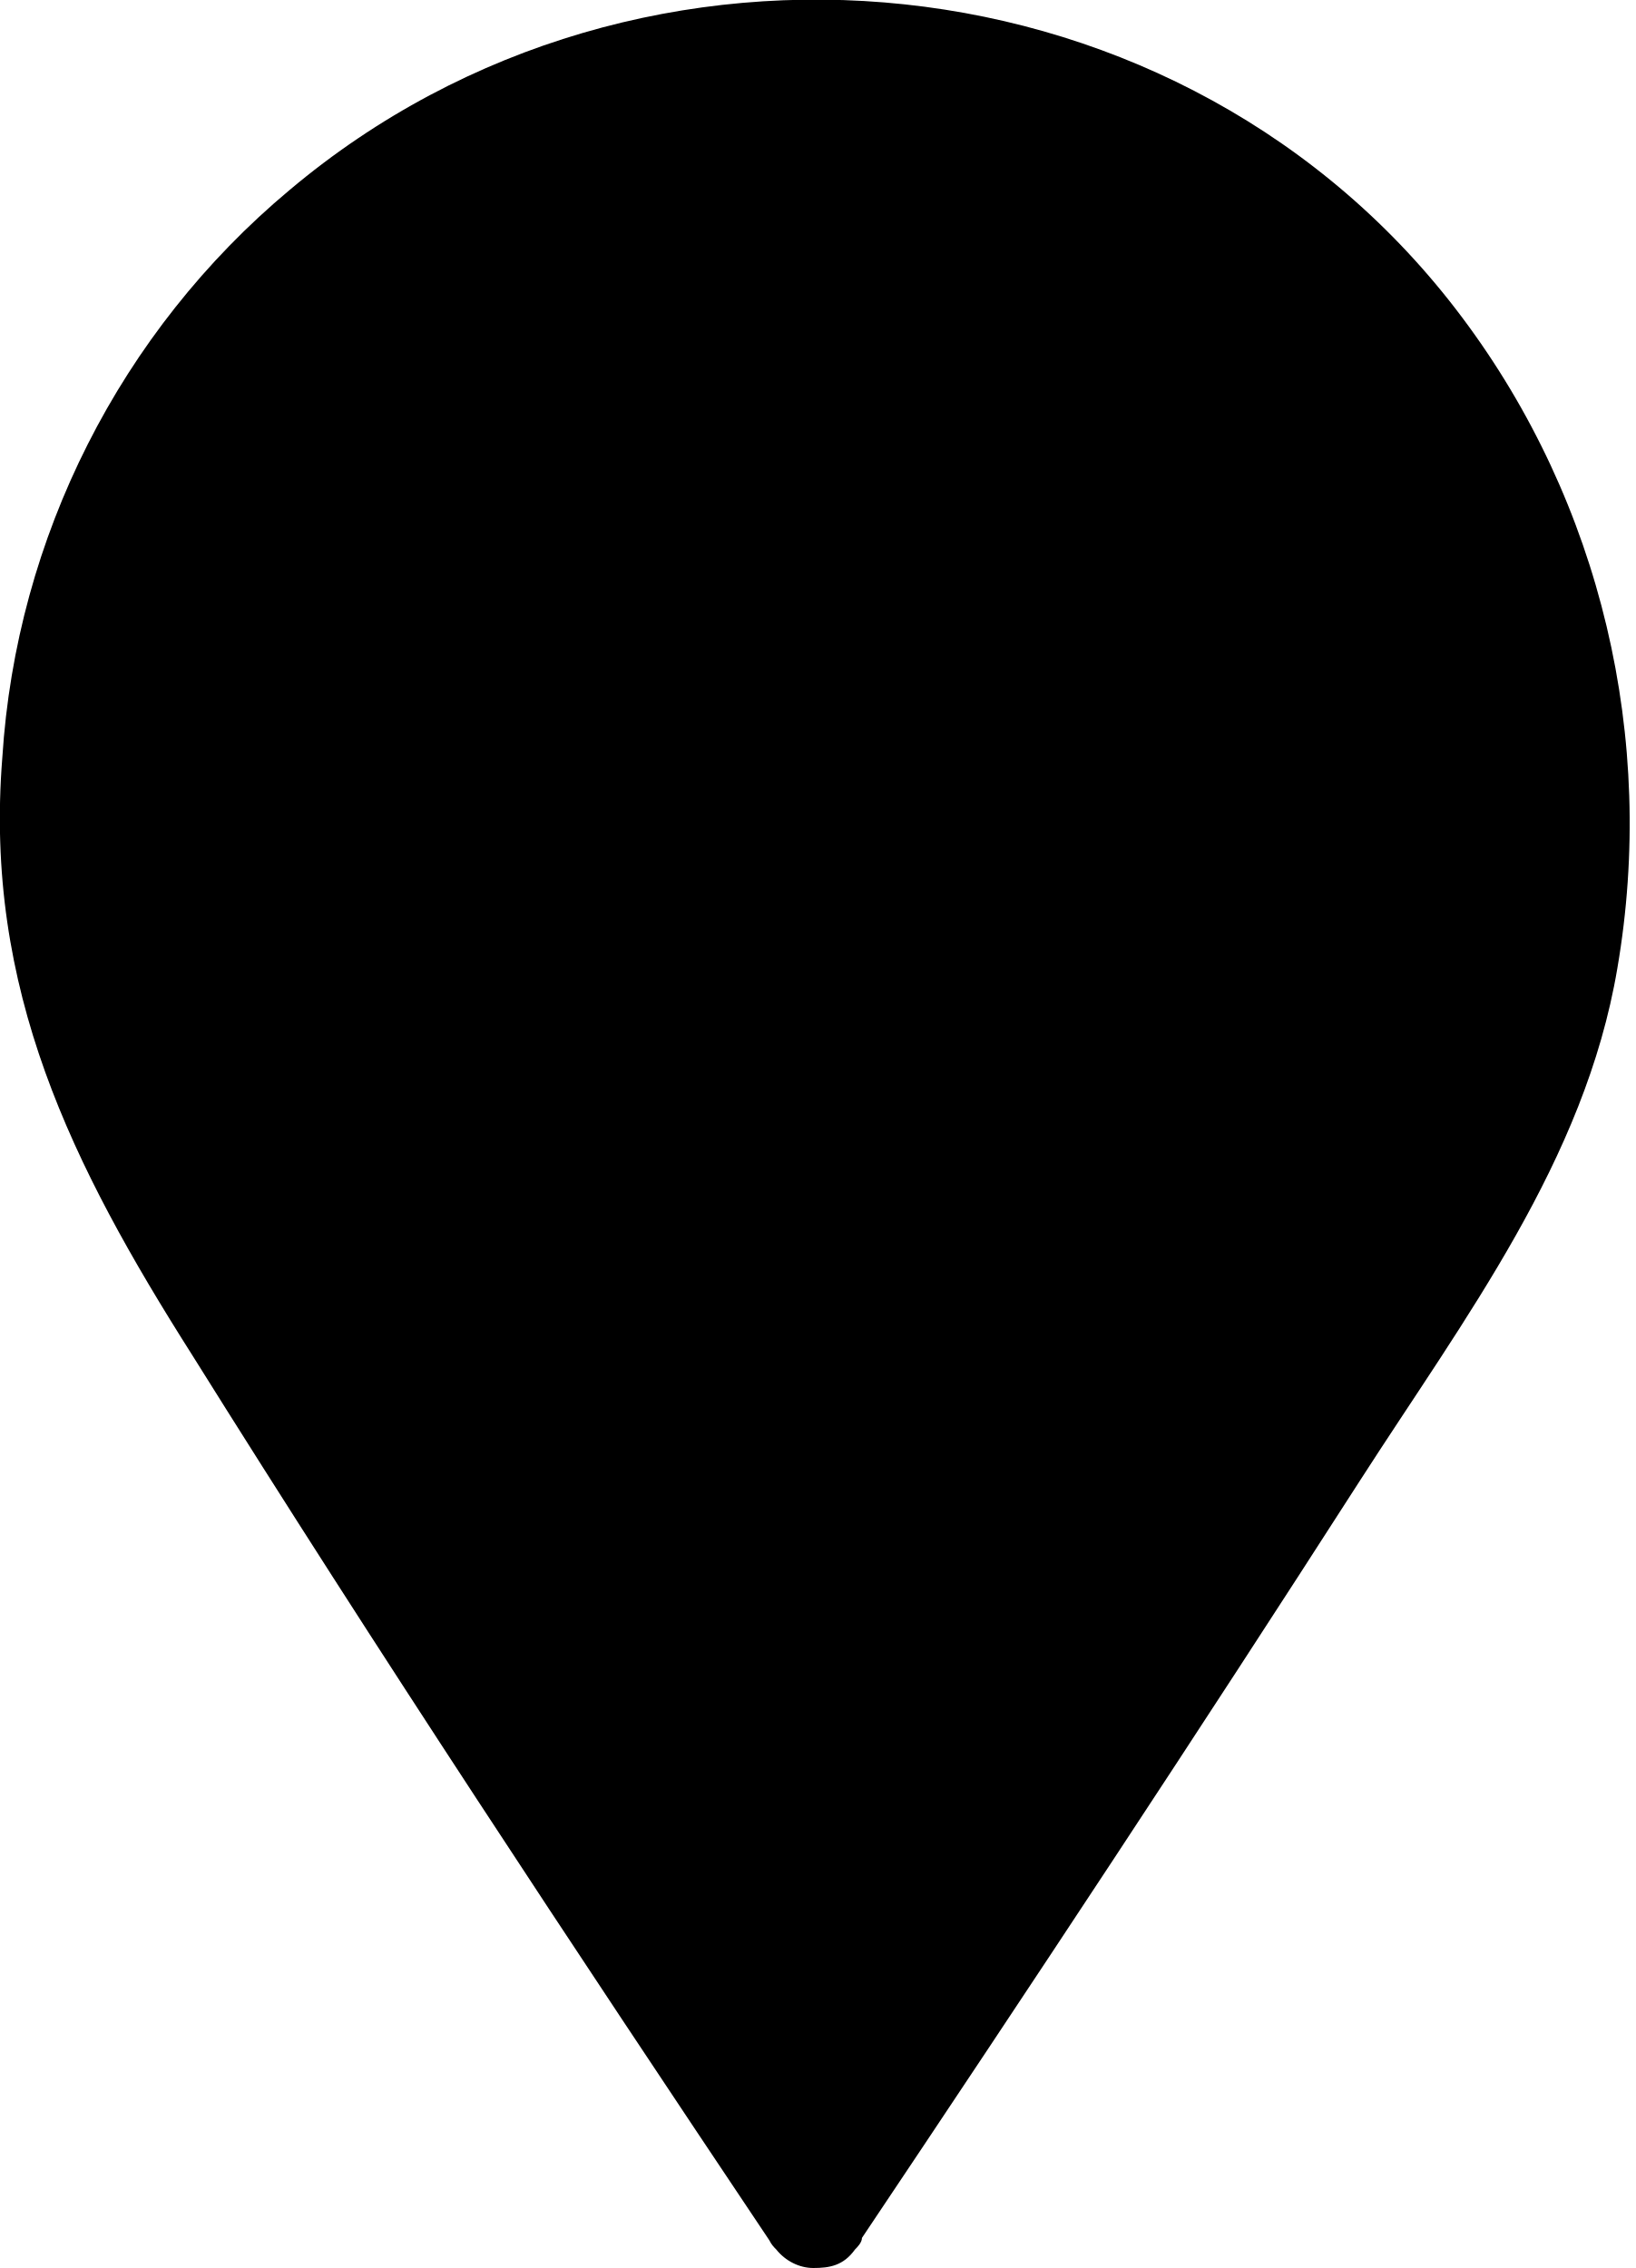
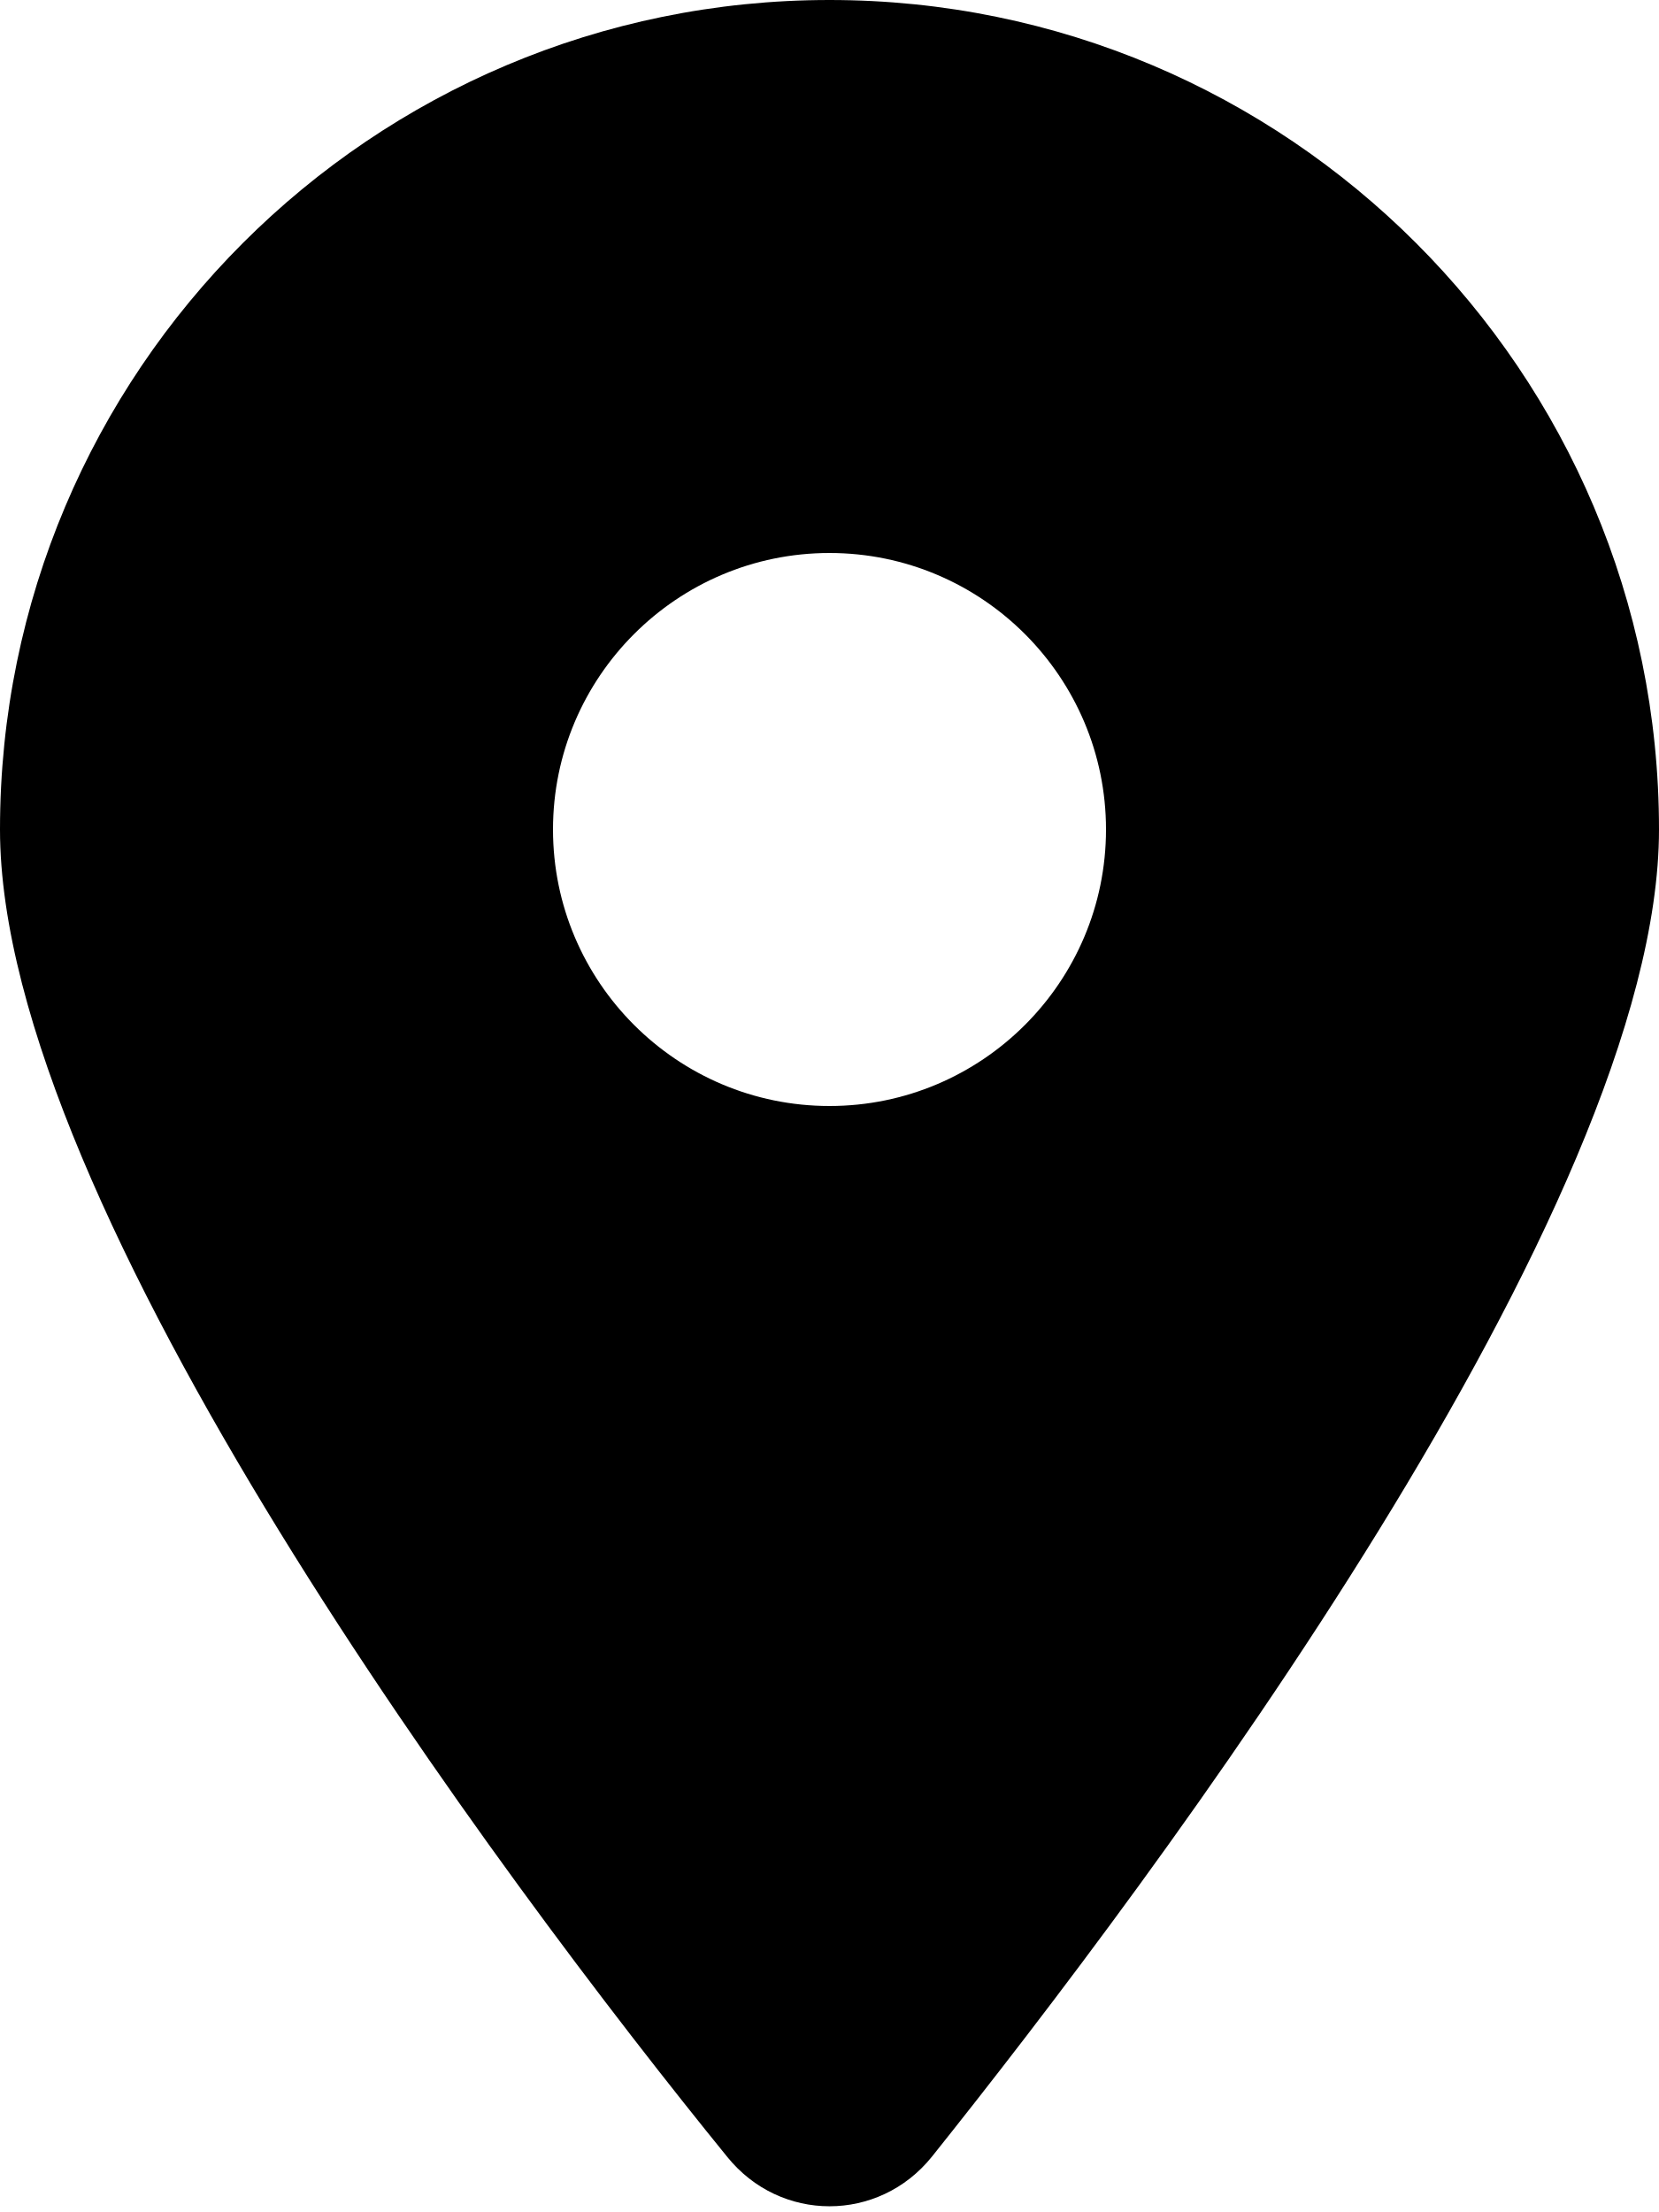
- <svg xmlns="http://www.w3.org/2000/svg" viewBox="31.5 5.5 70.6 97.9">
-   <path d="M64.7 102.2c.1.2.2.3.3.4.4.5 1 .8 1.6.8.7 0 1.3-.1 1.8-.8.1-.1.3-.3.3-.5C76 91.2 83.2 80.3 90.2 69.4c4.5-7 9.7-13.8 11.1-22.1 1.7-9.9-.7-20.1-6.7-28.1C82.7 3.3 59.2.9 44 13.7c-7.3 6.1-11.8 15-12.4 24.5-.8 10 3 17.6 8.2 25.8 8 12.8 16.4 25.5 24.9 38.2z" />
-   <path d="M97.1 47.2c-1.5 7.3-6.6 13.8-10.7 20-6.4 10.1-12.9 20-19.6 29.9-5.7-8.3-11.2-16.6-16.6-25-3.7-5.7-7.5-11.4-10.8-17.3-5.2-9.2-4.6-21.2.9-30.2 10.4-17.5 35.3-20 49.1-5.2 6.9 7.4 9.7 18 7.7 27.8z" />
+ <svg xmlns="http://www.w3.org/2000/svg" viewBox="0 0 384 512">
+   <path d="M168.3 499.2C116.1 435 0 279.4 0 192 0 85.96 85.96 0 192 0c106 0 192 85.96 192 192 0 87.4-117 243-168.3 307.2-12.3 15.3-35.1 15.3-47.4 0zM192 256c35.3 0 64-28.7 64-64s-28.7-64-64-64-64 28.7-64 64 28.7 64 64 64z" />
</svg>
